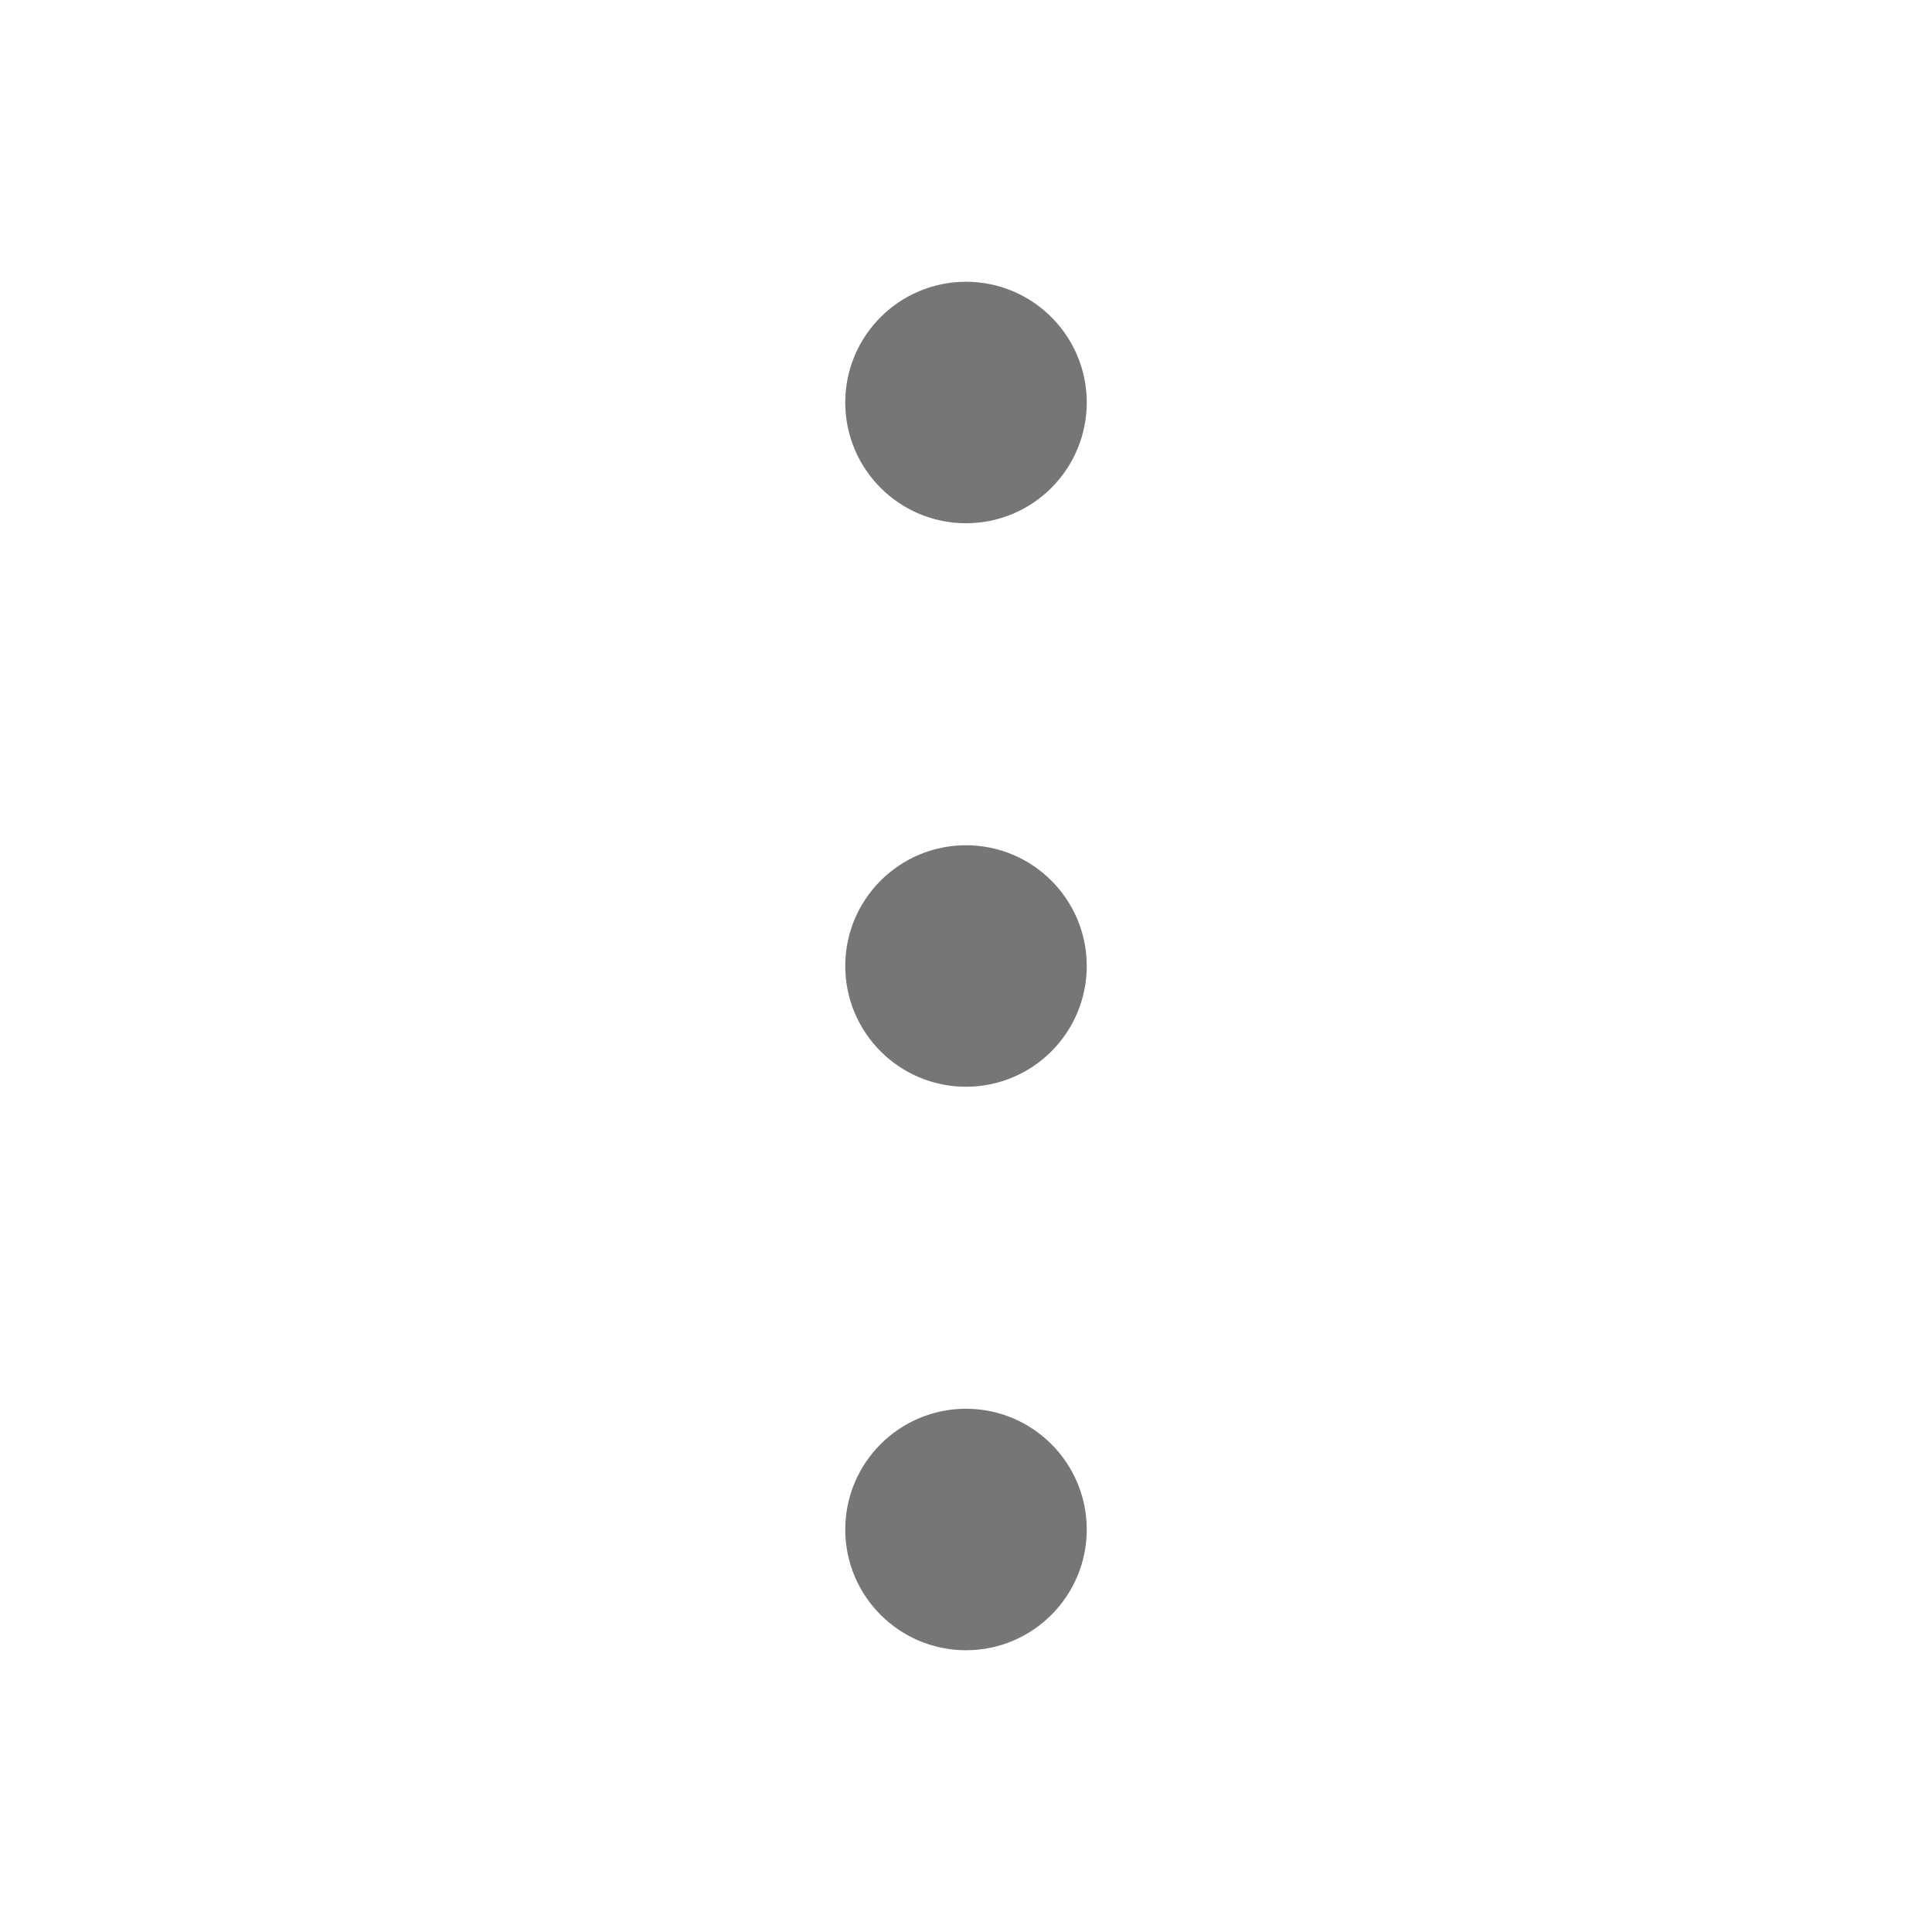
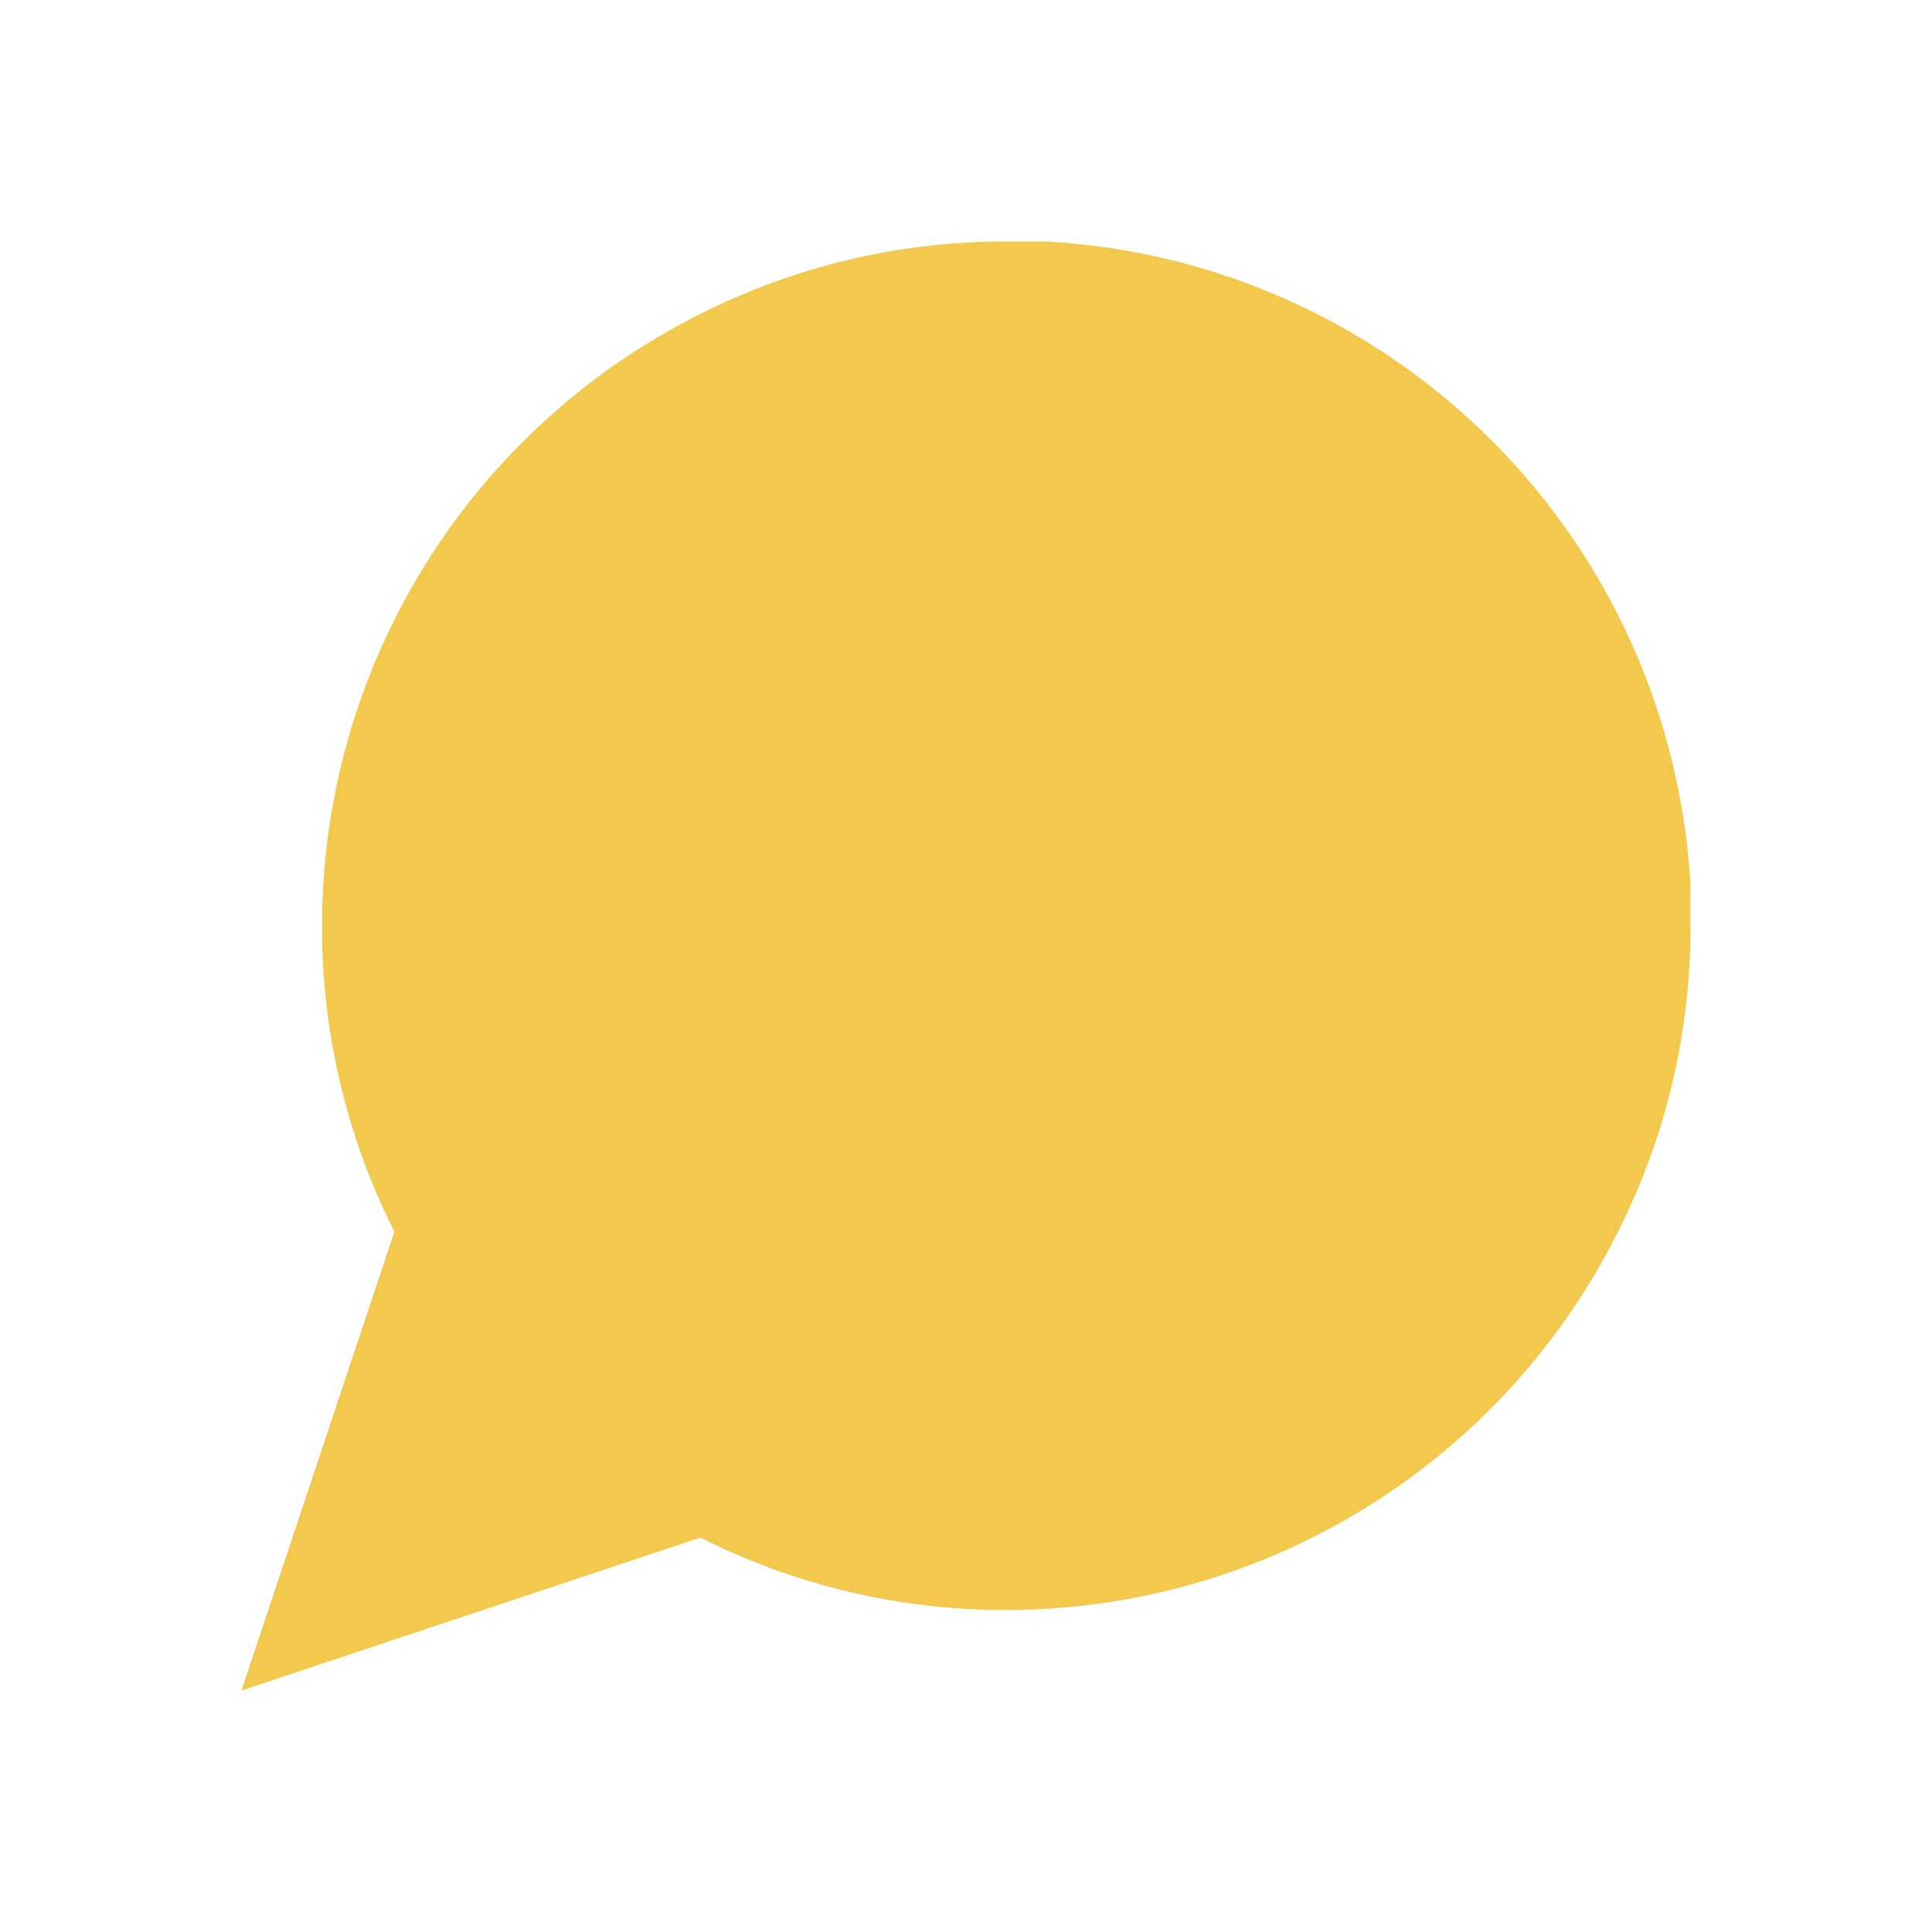
- <svg xmlns="http://www.w3.org/2000/svg" width="24" height="24" viewBox="0 0 24 24" fill="none">
-   <path d="M12 13C12.552 13 13 12.552 13 12C13 11.448 12.552 11 12 11C11.448 11 11 11.448 11 12C11 12.552 11.448 13 12 13Z" fill="#767676" stroke="#767676" stroke-linecap="round" stroke-linejoin="round" />
-   <path d="M12 6C12.552 6 13 5.552 13 5C13 4.448 12.552 4 12 4C11.448 4 11 4.448 11 5C11 5.552 11.448 6 12 6Z" fill="#767676" stroke="#767676" stroke-linecap="round" stroke-linejoin="round" />
-   <path d="M12 20C12.552 20 13 19.552 13 19C13 18.448 12.552 18 12 18C11.448 18 11 18.448 11 19C11 19.552 11.448 20 12 20Z" fill="#767676" stroke="#767676" stroke-linecap="round" stroke-linejoin="round" />
+ <svg xmlns="http://www.w3.org/2000/svg" width="current" height="current" viewBox="0 0 24 24" fill="none">
+   <path d="M21 11.5C21.003 12.82 20.695 14.122 20.1 15.3C19.394 16.712 18.31 17.899 16.967 18.729C15.625 19.559 14.078 19.999 12.5 20C11.18 20.003 9.878 19.695 8.7 19.1L3 21L4.9 15.3C4.305 14.122 3.997 12.82 4 11.5C4.001 9.922 4.441 8.375 5.271 7.033C6.101 5.69 7.288 4.606 8.7 3.9C9.878 3.305 11.18 2.997 12.5 3H13C15.084 3.115 17.053 3.995 18.529 5.471C20.005 6.947 20.885 8.916 21 11V11.5Z" fill="#F2C94C" />
</svg>
